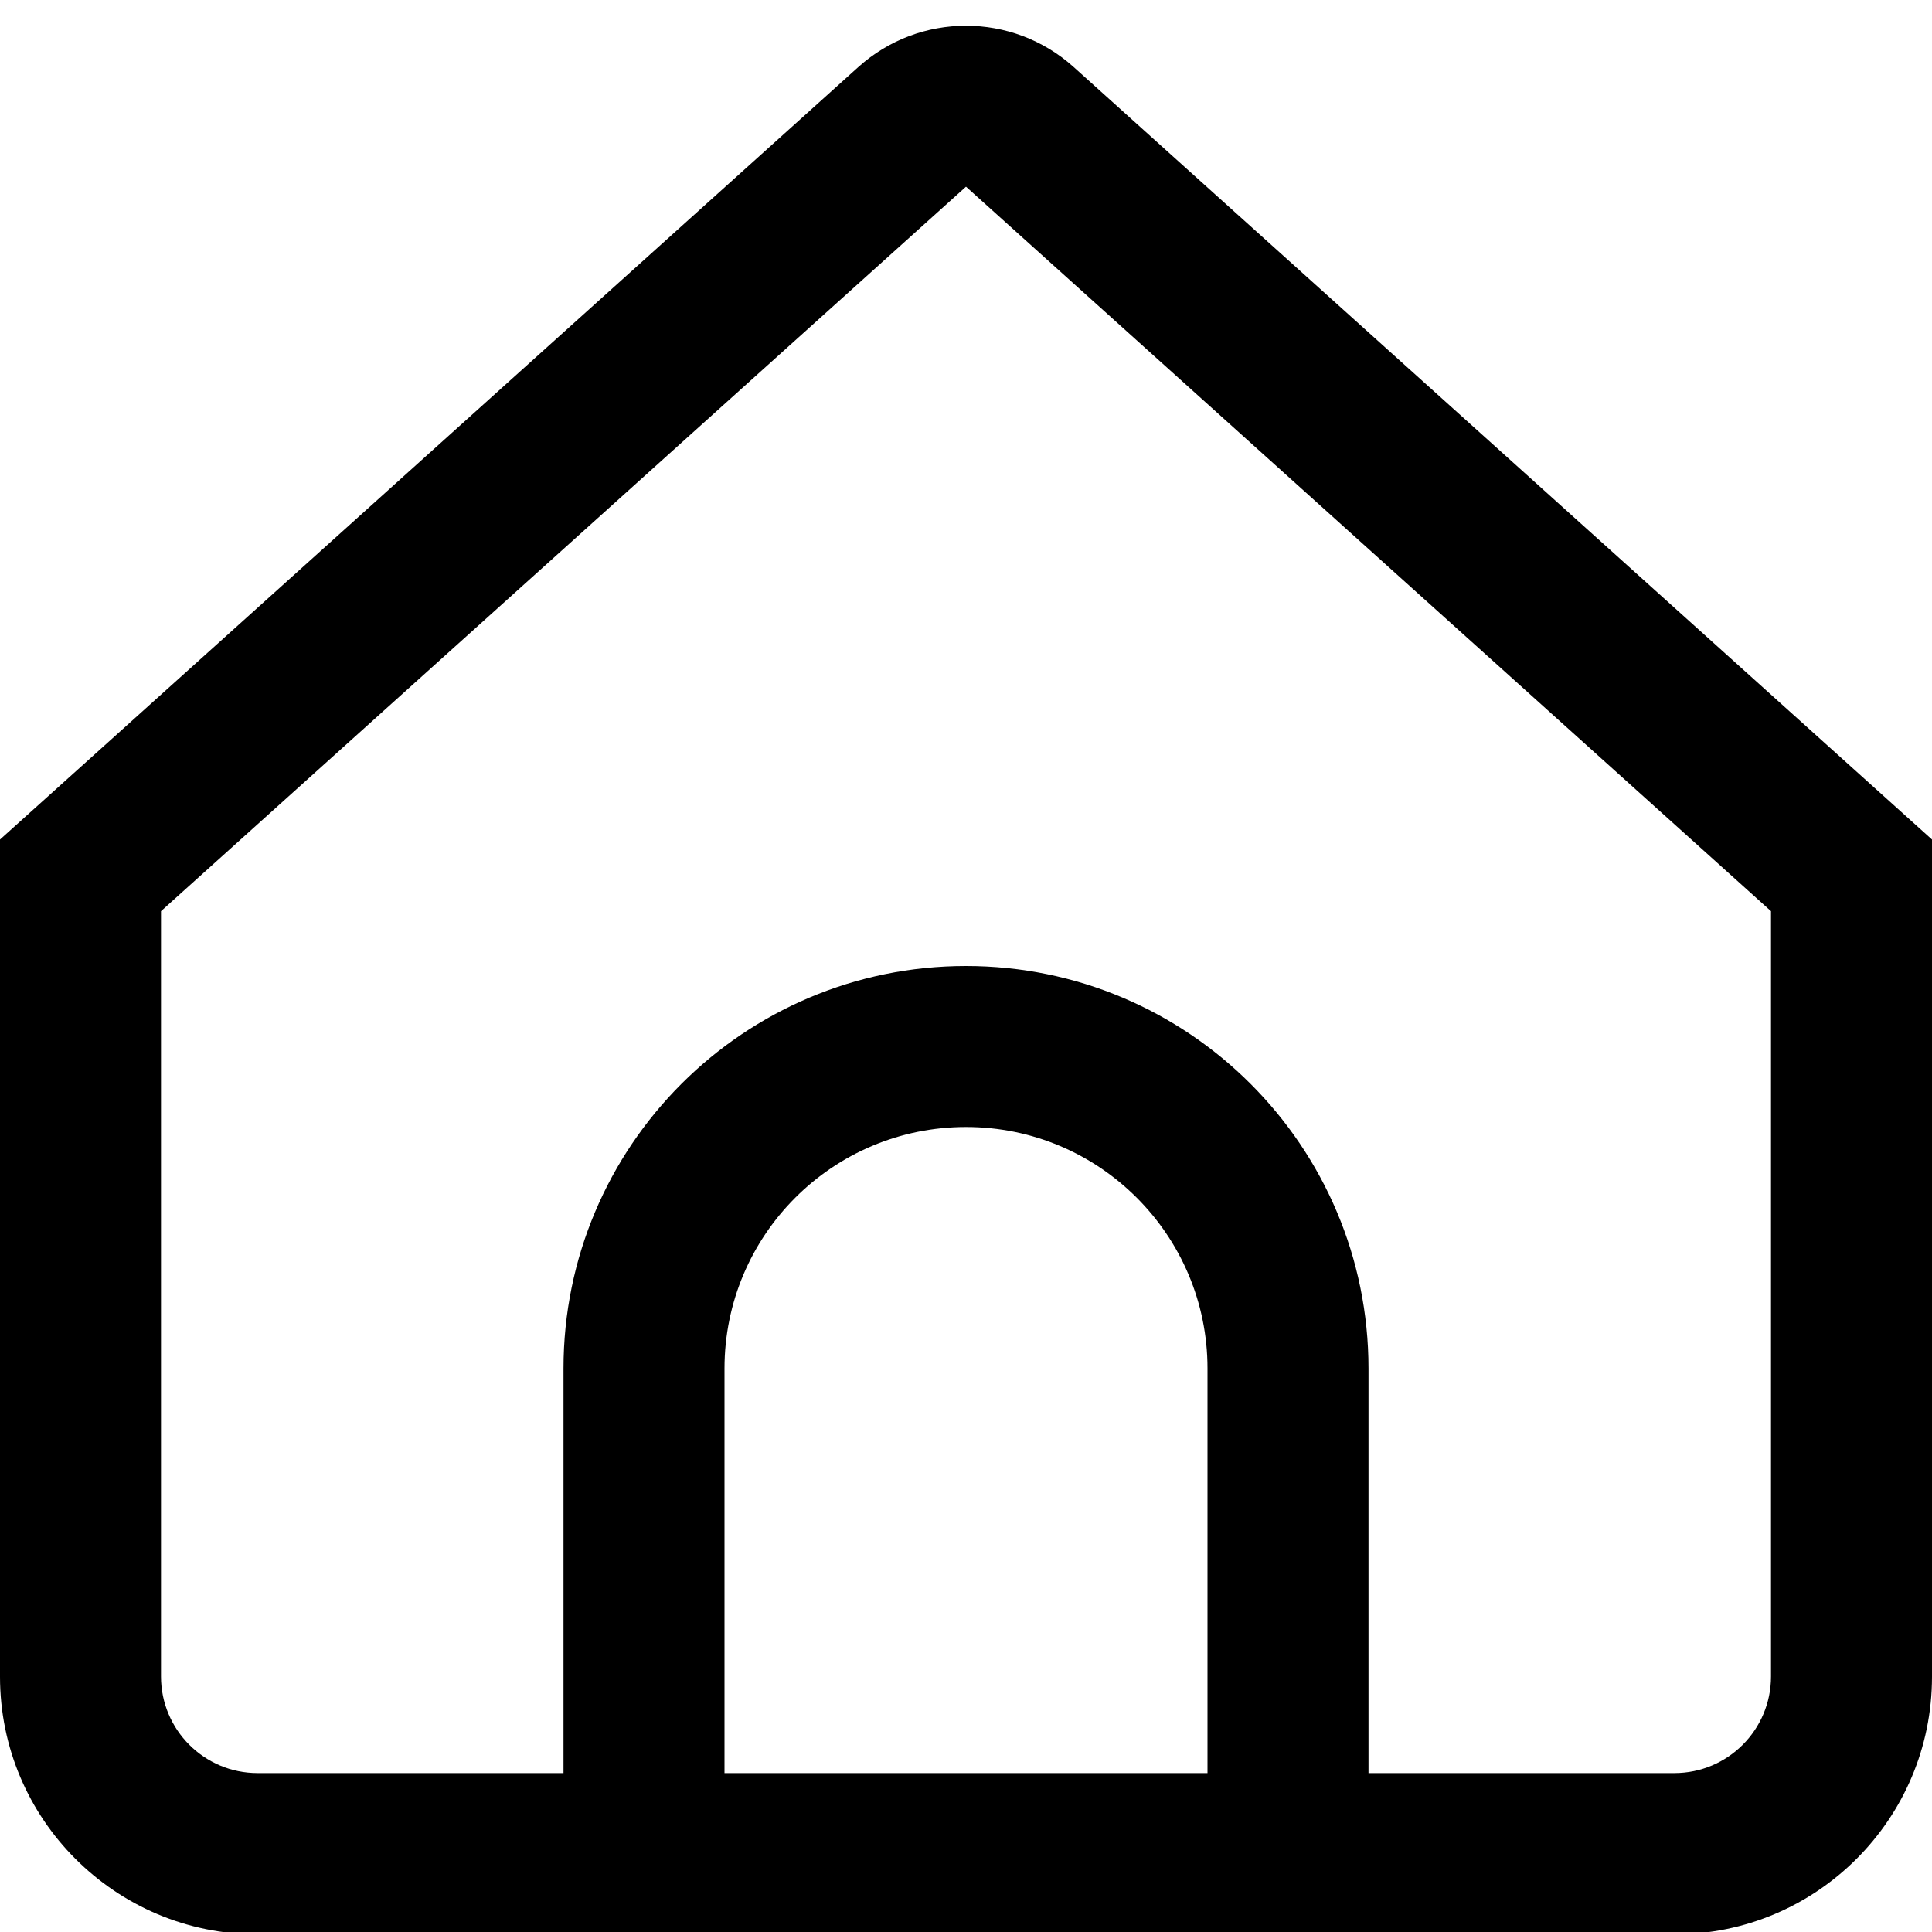
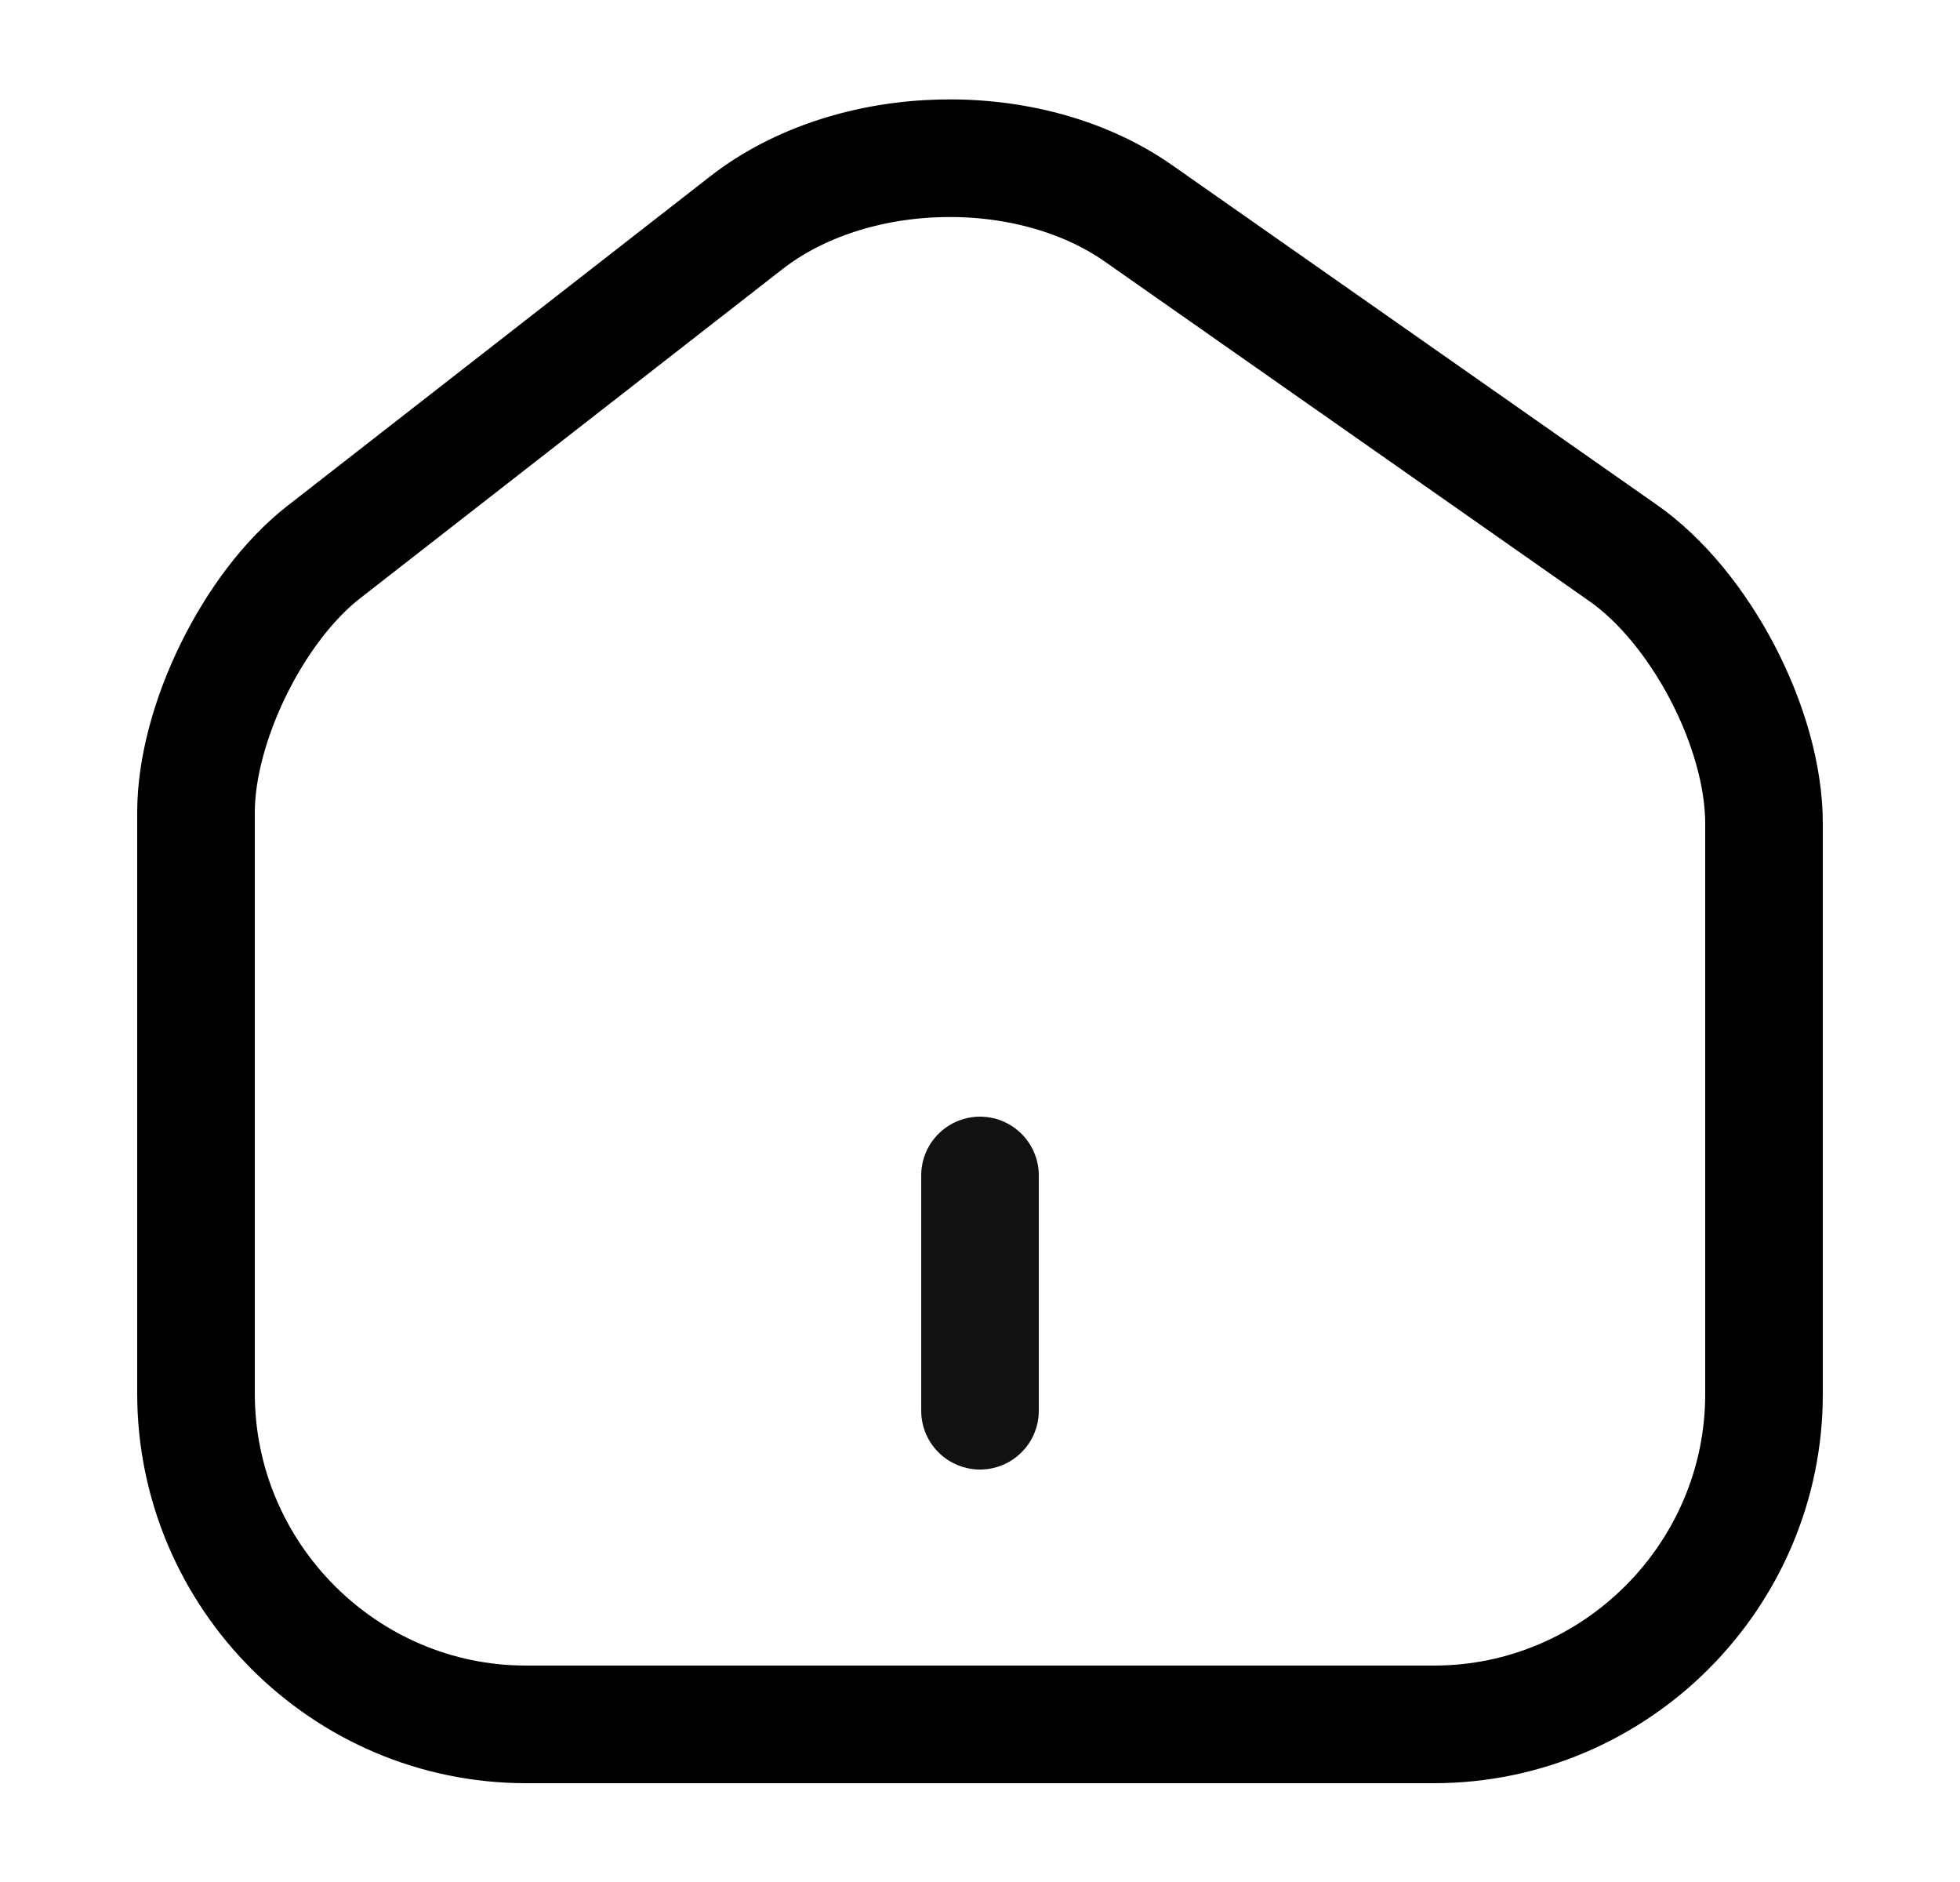
- <svg xmlns="http://www.w3.org/2000/svg" fill="black" viewBox="0 0 24 24" width="512" height="512">
-   <g id="_01_align_center" data-name="01 align center">
-     <path d="M13.338.833a2,2,0,0,0-2.676,0L0,10.429v10.4a3.2,3.2,0,0,0,3.2,3.2H20.8a3.2,3.2,0,0,0,3.2-3.2v-10.4ZM15,22.026H9V17a3,3,0,0,1,6,0Zm7-1.2a1.2,1.2,0,0,1-1.2,1.2H17V17A5,5,0,0,0,7,17v5.026H3.2a1.2,1.2,0,0,1-1.2-1.2V11.319l10-9,10,9Z" />
-   </g>
+ <svg xmlns="http://www.w3.org/2000/svg" width="25" height="24" viewBox="0 0 25 24" fill="none">
+   <path d="M9.52 2.84L4.13 7.04C3.23 7.74 2.5 9.23 2.5 10.36V17.77C2.5 20.09 4.39 21.99 6.71 21.99H18.29C20.61 21.99 22.5 20.09 22.5 17.78V10.5C22.5 9.29 21.69 7.74 20.7 7.05L14.52 2.72C13.12 1.74 10.87 1.79 9.52 2.84Z" stroke="#000000" stroke-width="1.5" stroke-linecap="round" stroke-linejoin="round" />
+   <path d="M12.5 17.99V14.99V17.99Z" fill="#111111" />
+   <path d="M12.5 17.99V14.99" stroke="#111111" stroke-width="1.5" stroke-linecap="round" stroke-linejoin="round" />
</svg>
